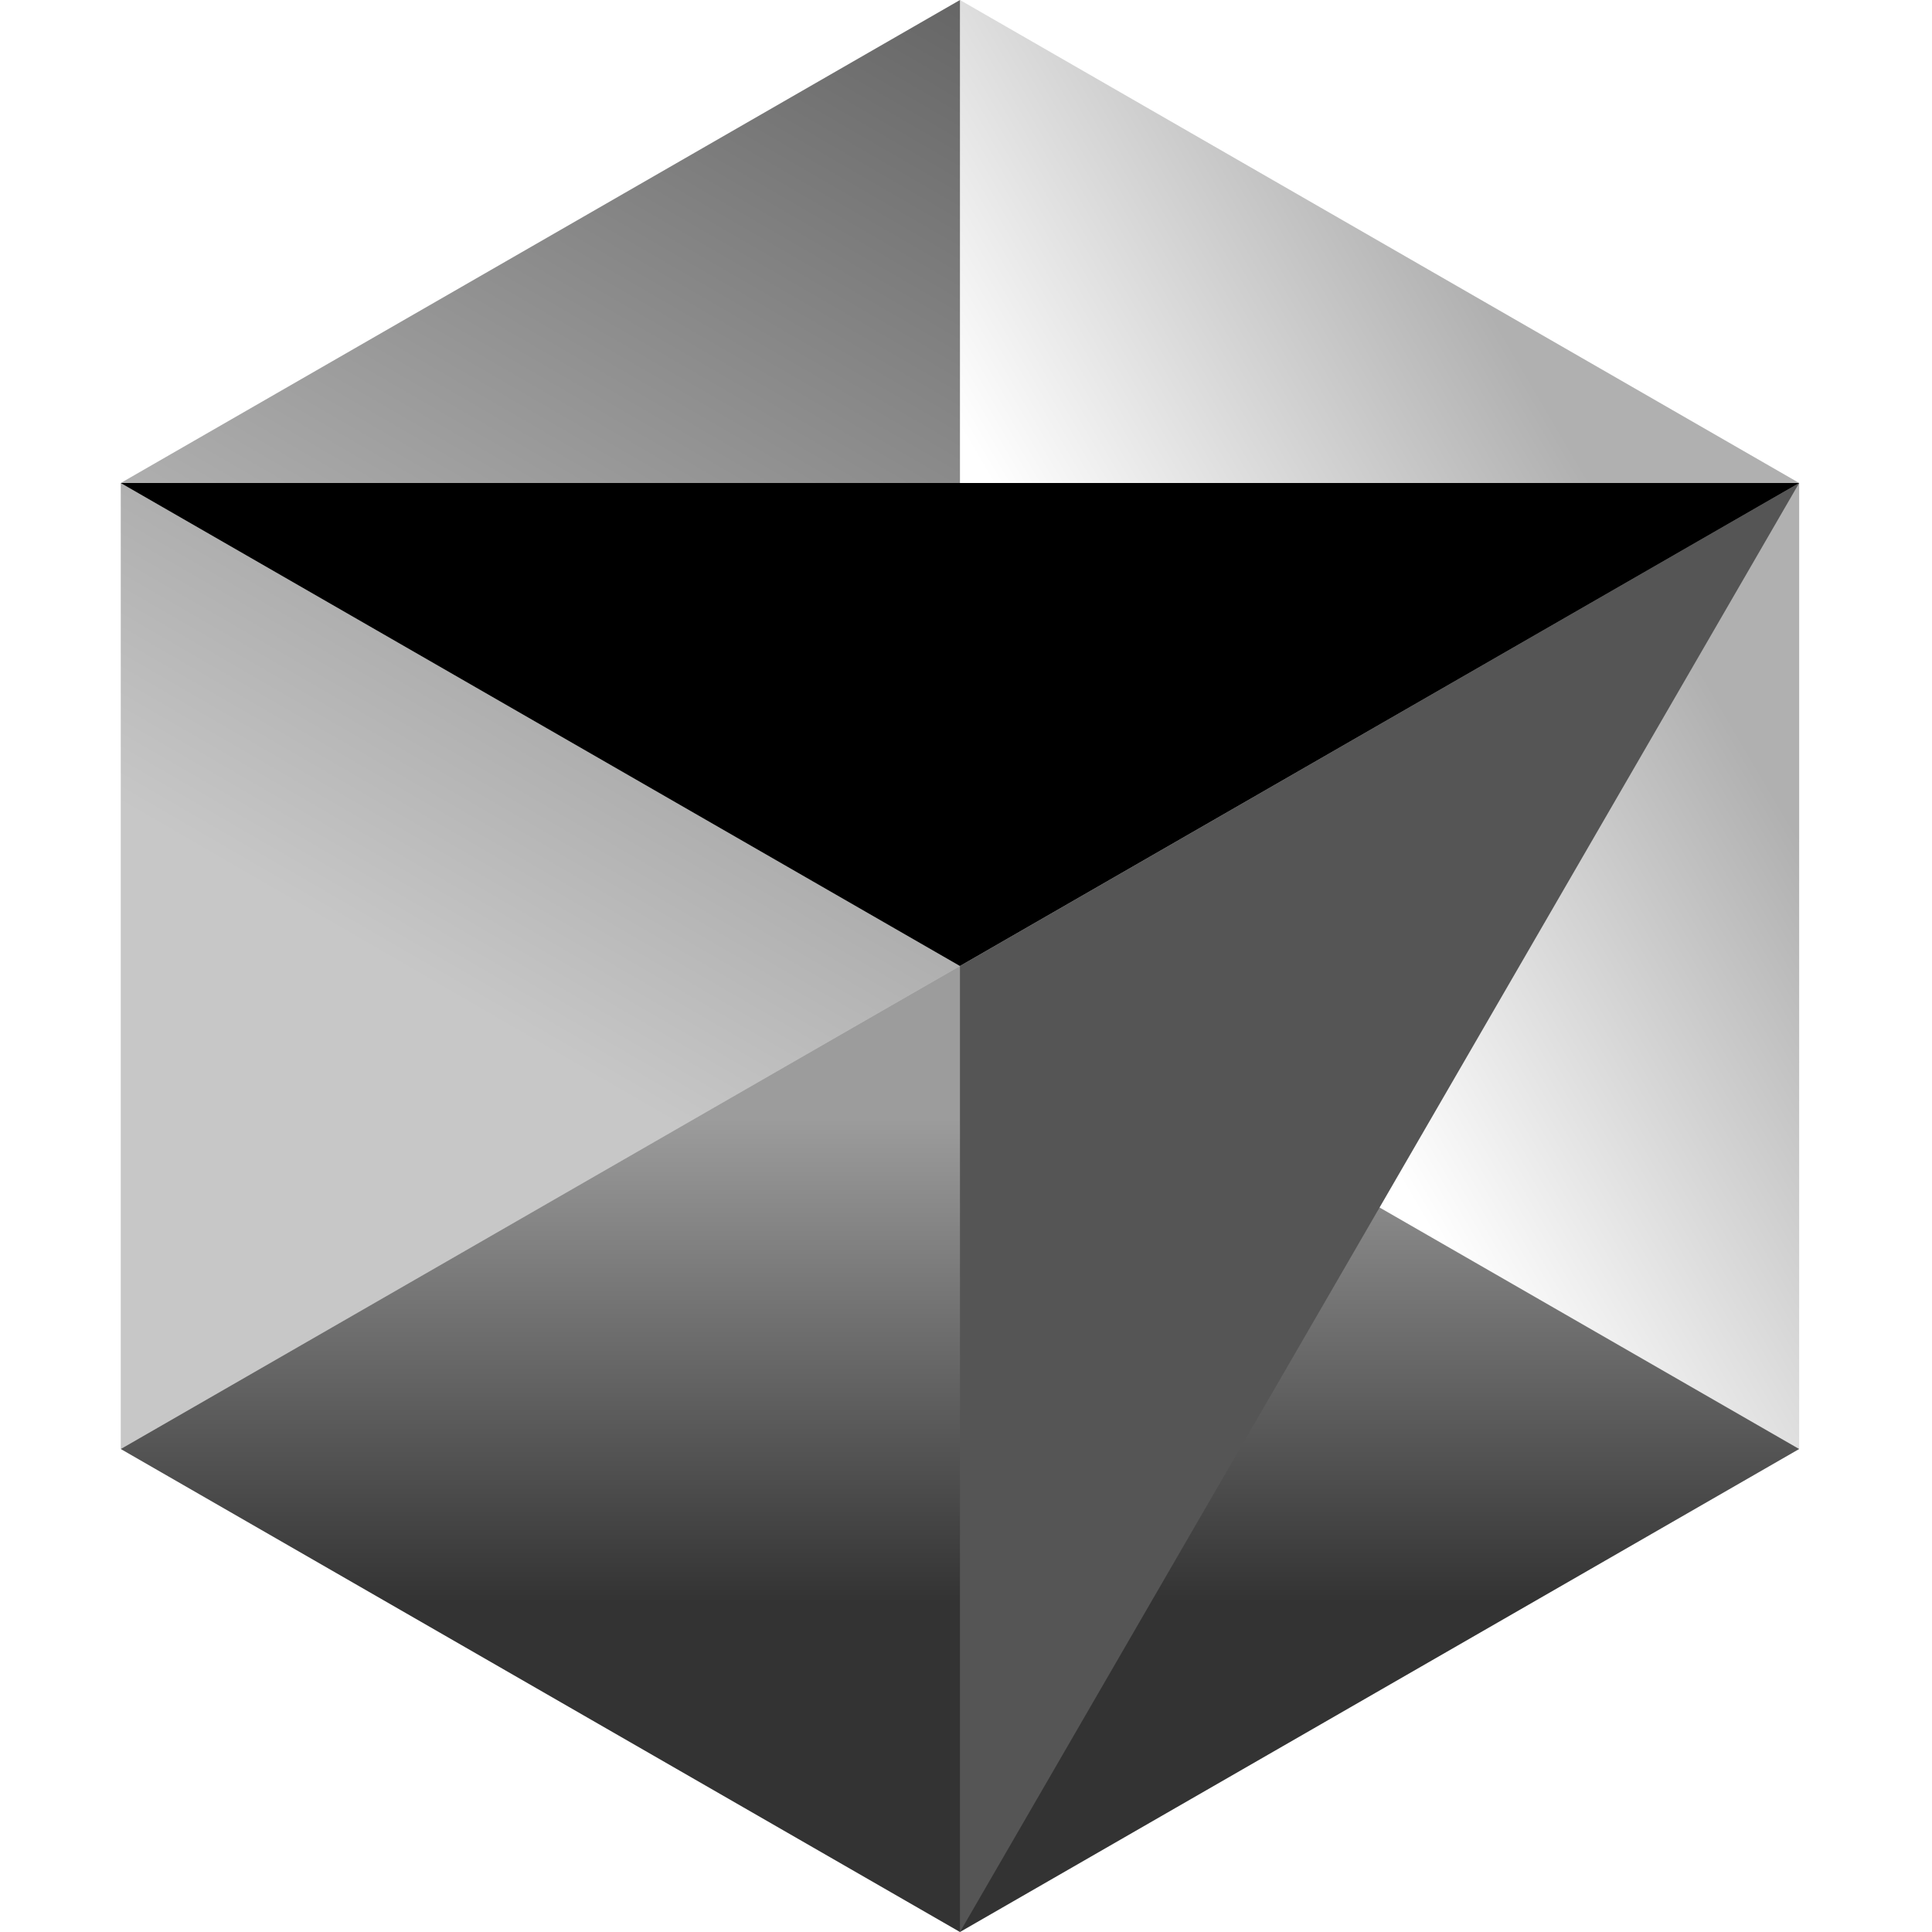
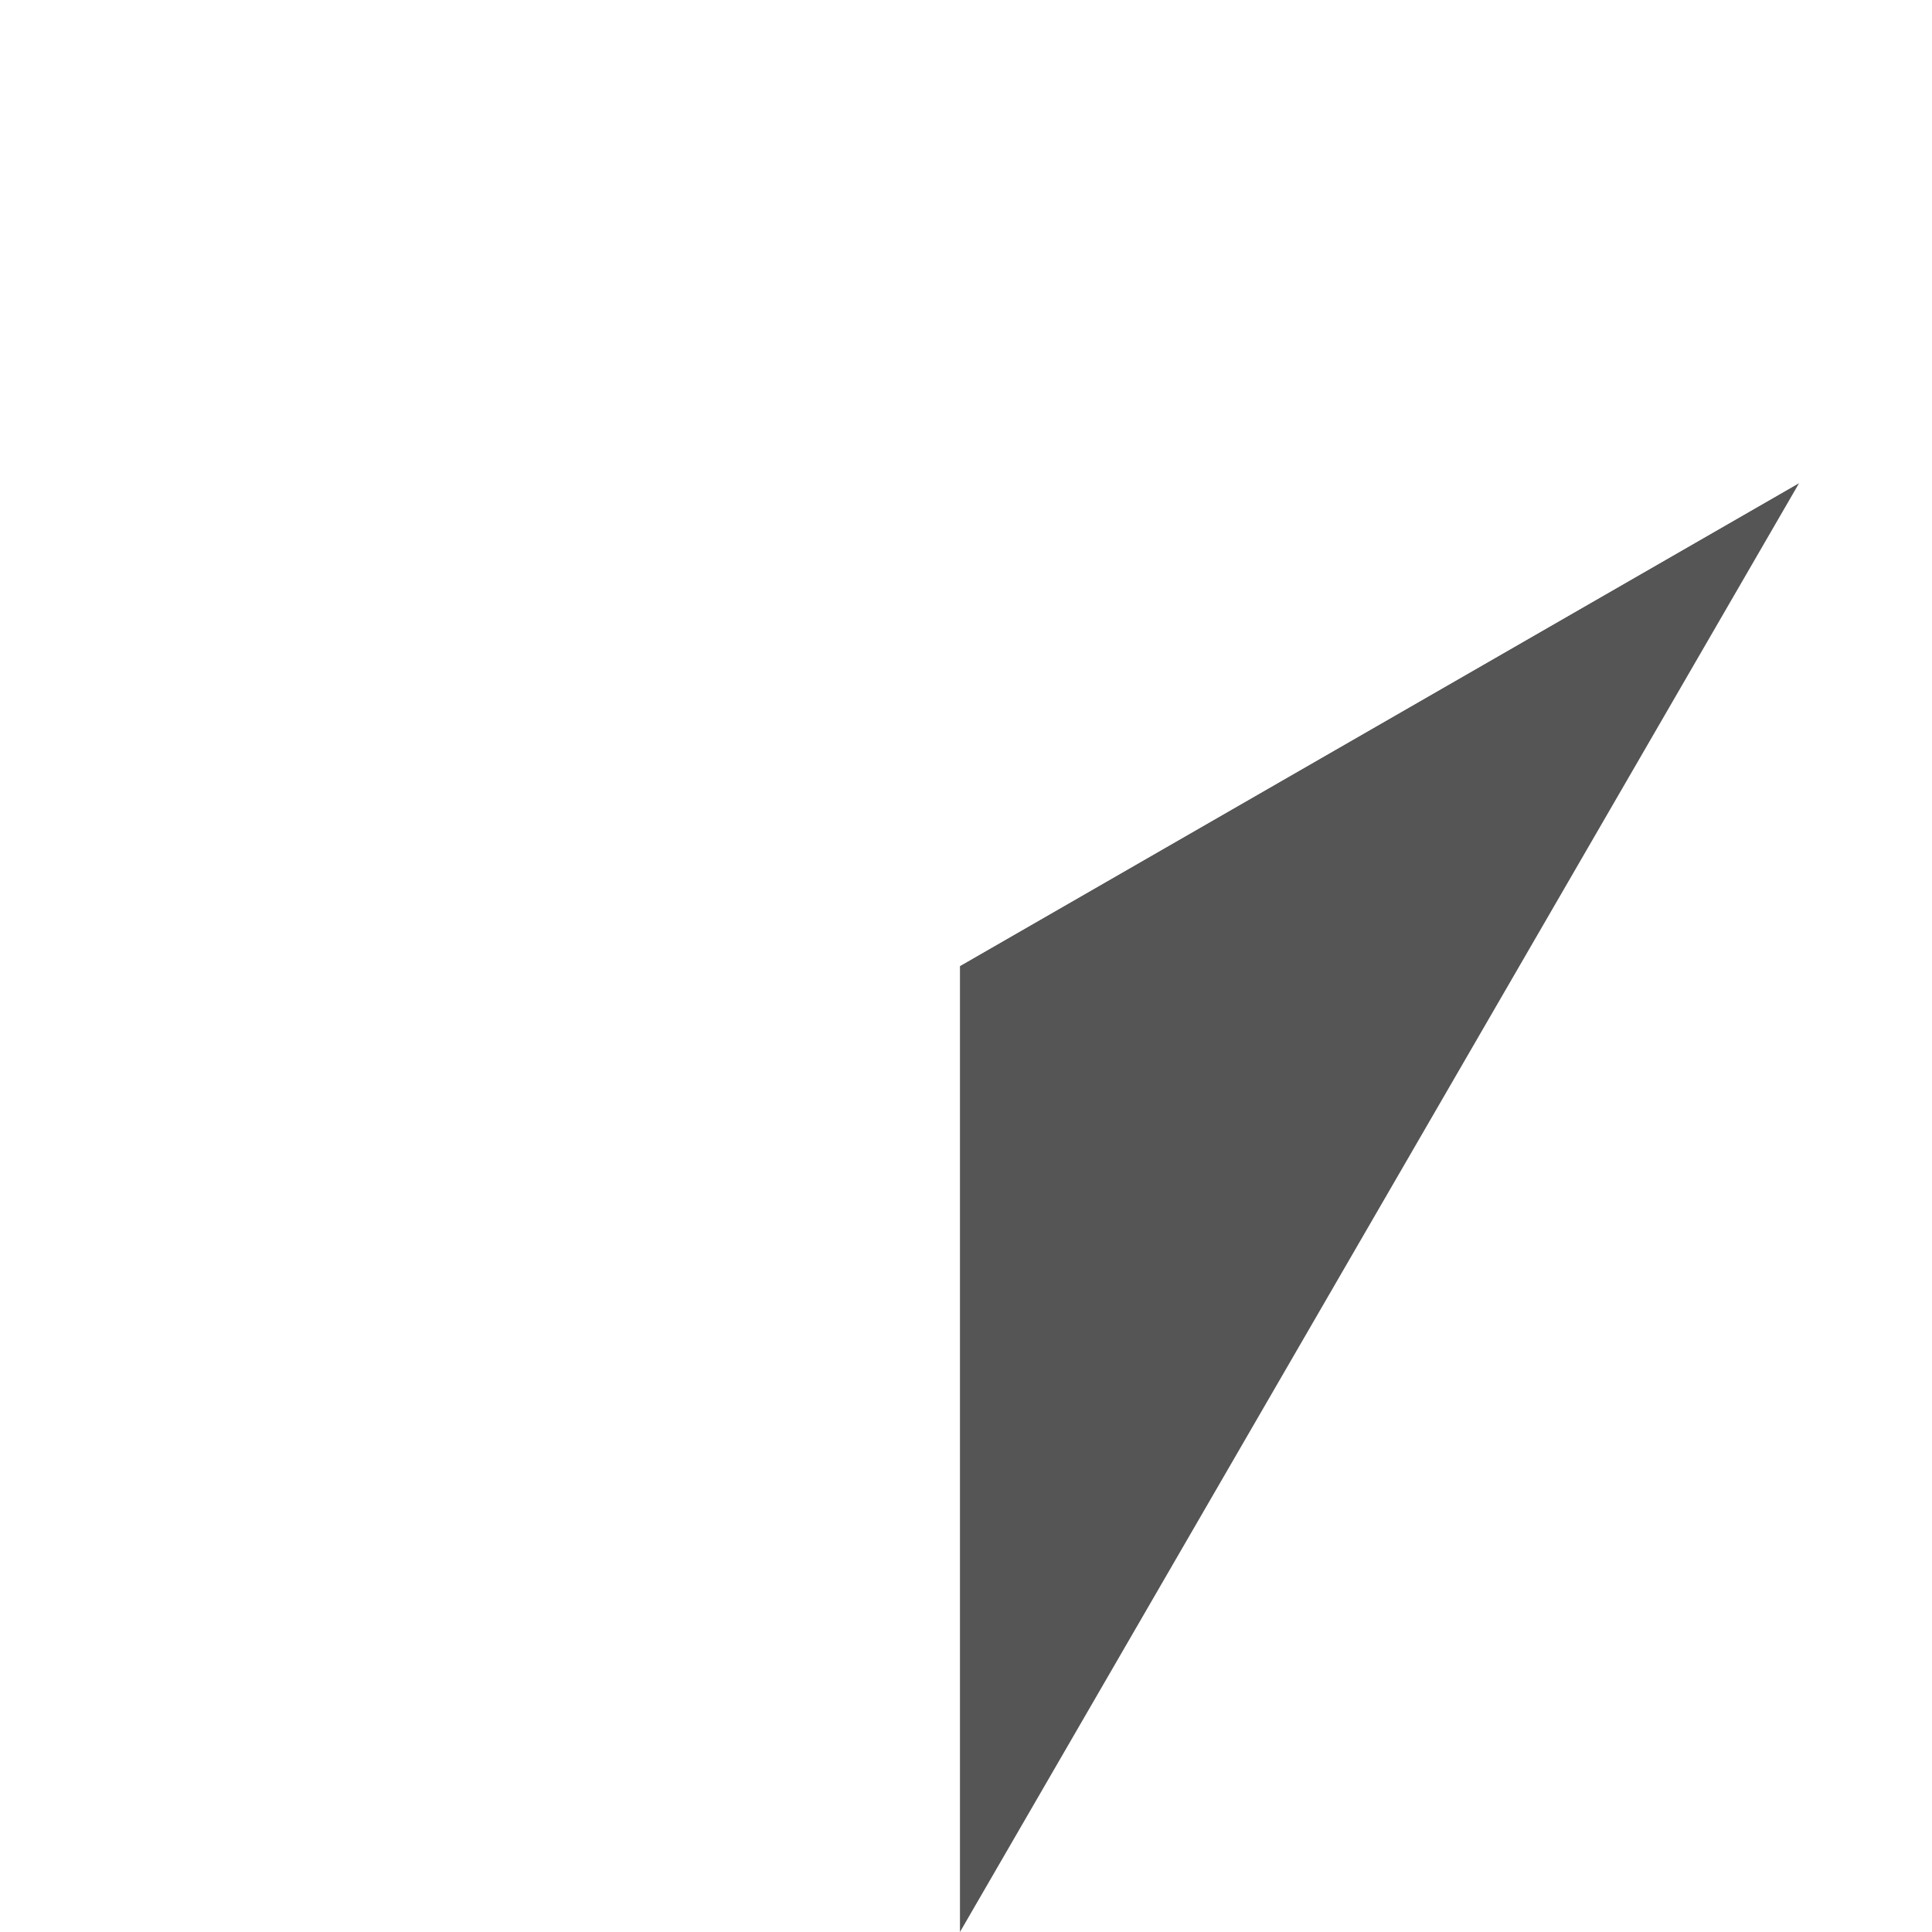
<svg xmlns="http://www.w3.org/2000/svg" height="1em" style="flex:none;line-height:1" viewBox="0 0 24 24" width="1em">
  <path d="M11.925 24l10.425-6-10.425-6L1.5 18l10.425 6z" fill="url(#lobe-icons-cursorundefined-fill-0)" />
  <path d="M22.35 18V6L11.925 0v12l10.425 6z" fill="url(#lobe-icons-cursorundefined-fill-1)" />
  <path d="M11.925 0L1.5 6v12l10.425-6V0z" fill="url(#lobe-icons-cursorundefined-fill-2)" />
  <path d="M22.35 6L11.925 24V12L22.35 6z" fill="#555" />
-   <path d="M22.35 6l-10.425 6L1.5 6h20.85z" fill="#000" />
+   <path d="M22.35 6l-10.425 6L1.5 6h20.85z" fill="#ffff" />
  <defs>
    <linearGradient gradientUnits="userSpaceOnUse" id="lobe-icons-cursorundefined-fill-0" x1="11.925" x2="11.925" y1="12" y2="24">
-       <stop offset=".16" stop-color="#000" stop-opacity=".39" />
-       <stop offset=".658" stop-color="#000" stop-opacity=".8" />
+       <stop offset=".16" stop-color="#ffff" stop-opacity=".39" />
+       <stop offset=".658" stop-color="#ffff" stop-opacity=".8" />
    </linearGradient>
    <linearGradient gradientUnits="userSpaceOnUse" id="lobe-icons-cursorundefined-fill-1" x1="22.35" x2="11.925" y1="6.037" y2="12.15">
-       <stop offset=".182" stop-color="#000" stop-opacity=".31" />
-       <stop offset=".715" stop-color="#000" stop-opacity="0" />
+       <stop offset=".182" stop-color="#ffff" stop-opacity=".31" />
+       <stop offset=".715" stop-color="#ffff" stop-opacity="0" />
    </linearGradient>
    <linearGradient gradientUnits="userSpaceOnUse" id="lobe-icons-cursorundefined-fill-2" x1="11.925" x2="1.5" y1="0" y2="18">
-       <stop stop-color="#000" stop-opacity=".6" />
-       <stop offset=".667" stop-color="#000" stop-opacity=".22" />
+       <stop stop-color="#ffff" stop-opacity=".6" />
+       <stop offset=".667" stop-color="#ffff" stop-opacity=".22" />
    </linearGradient>
  </defs>
</svg>
